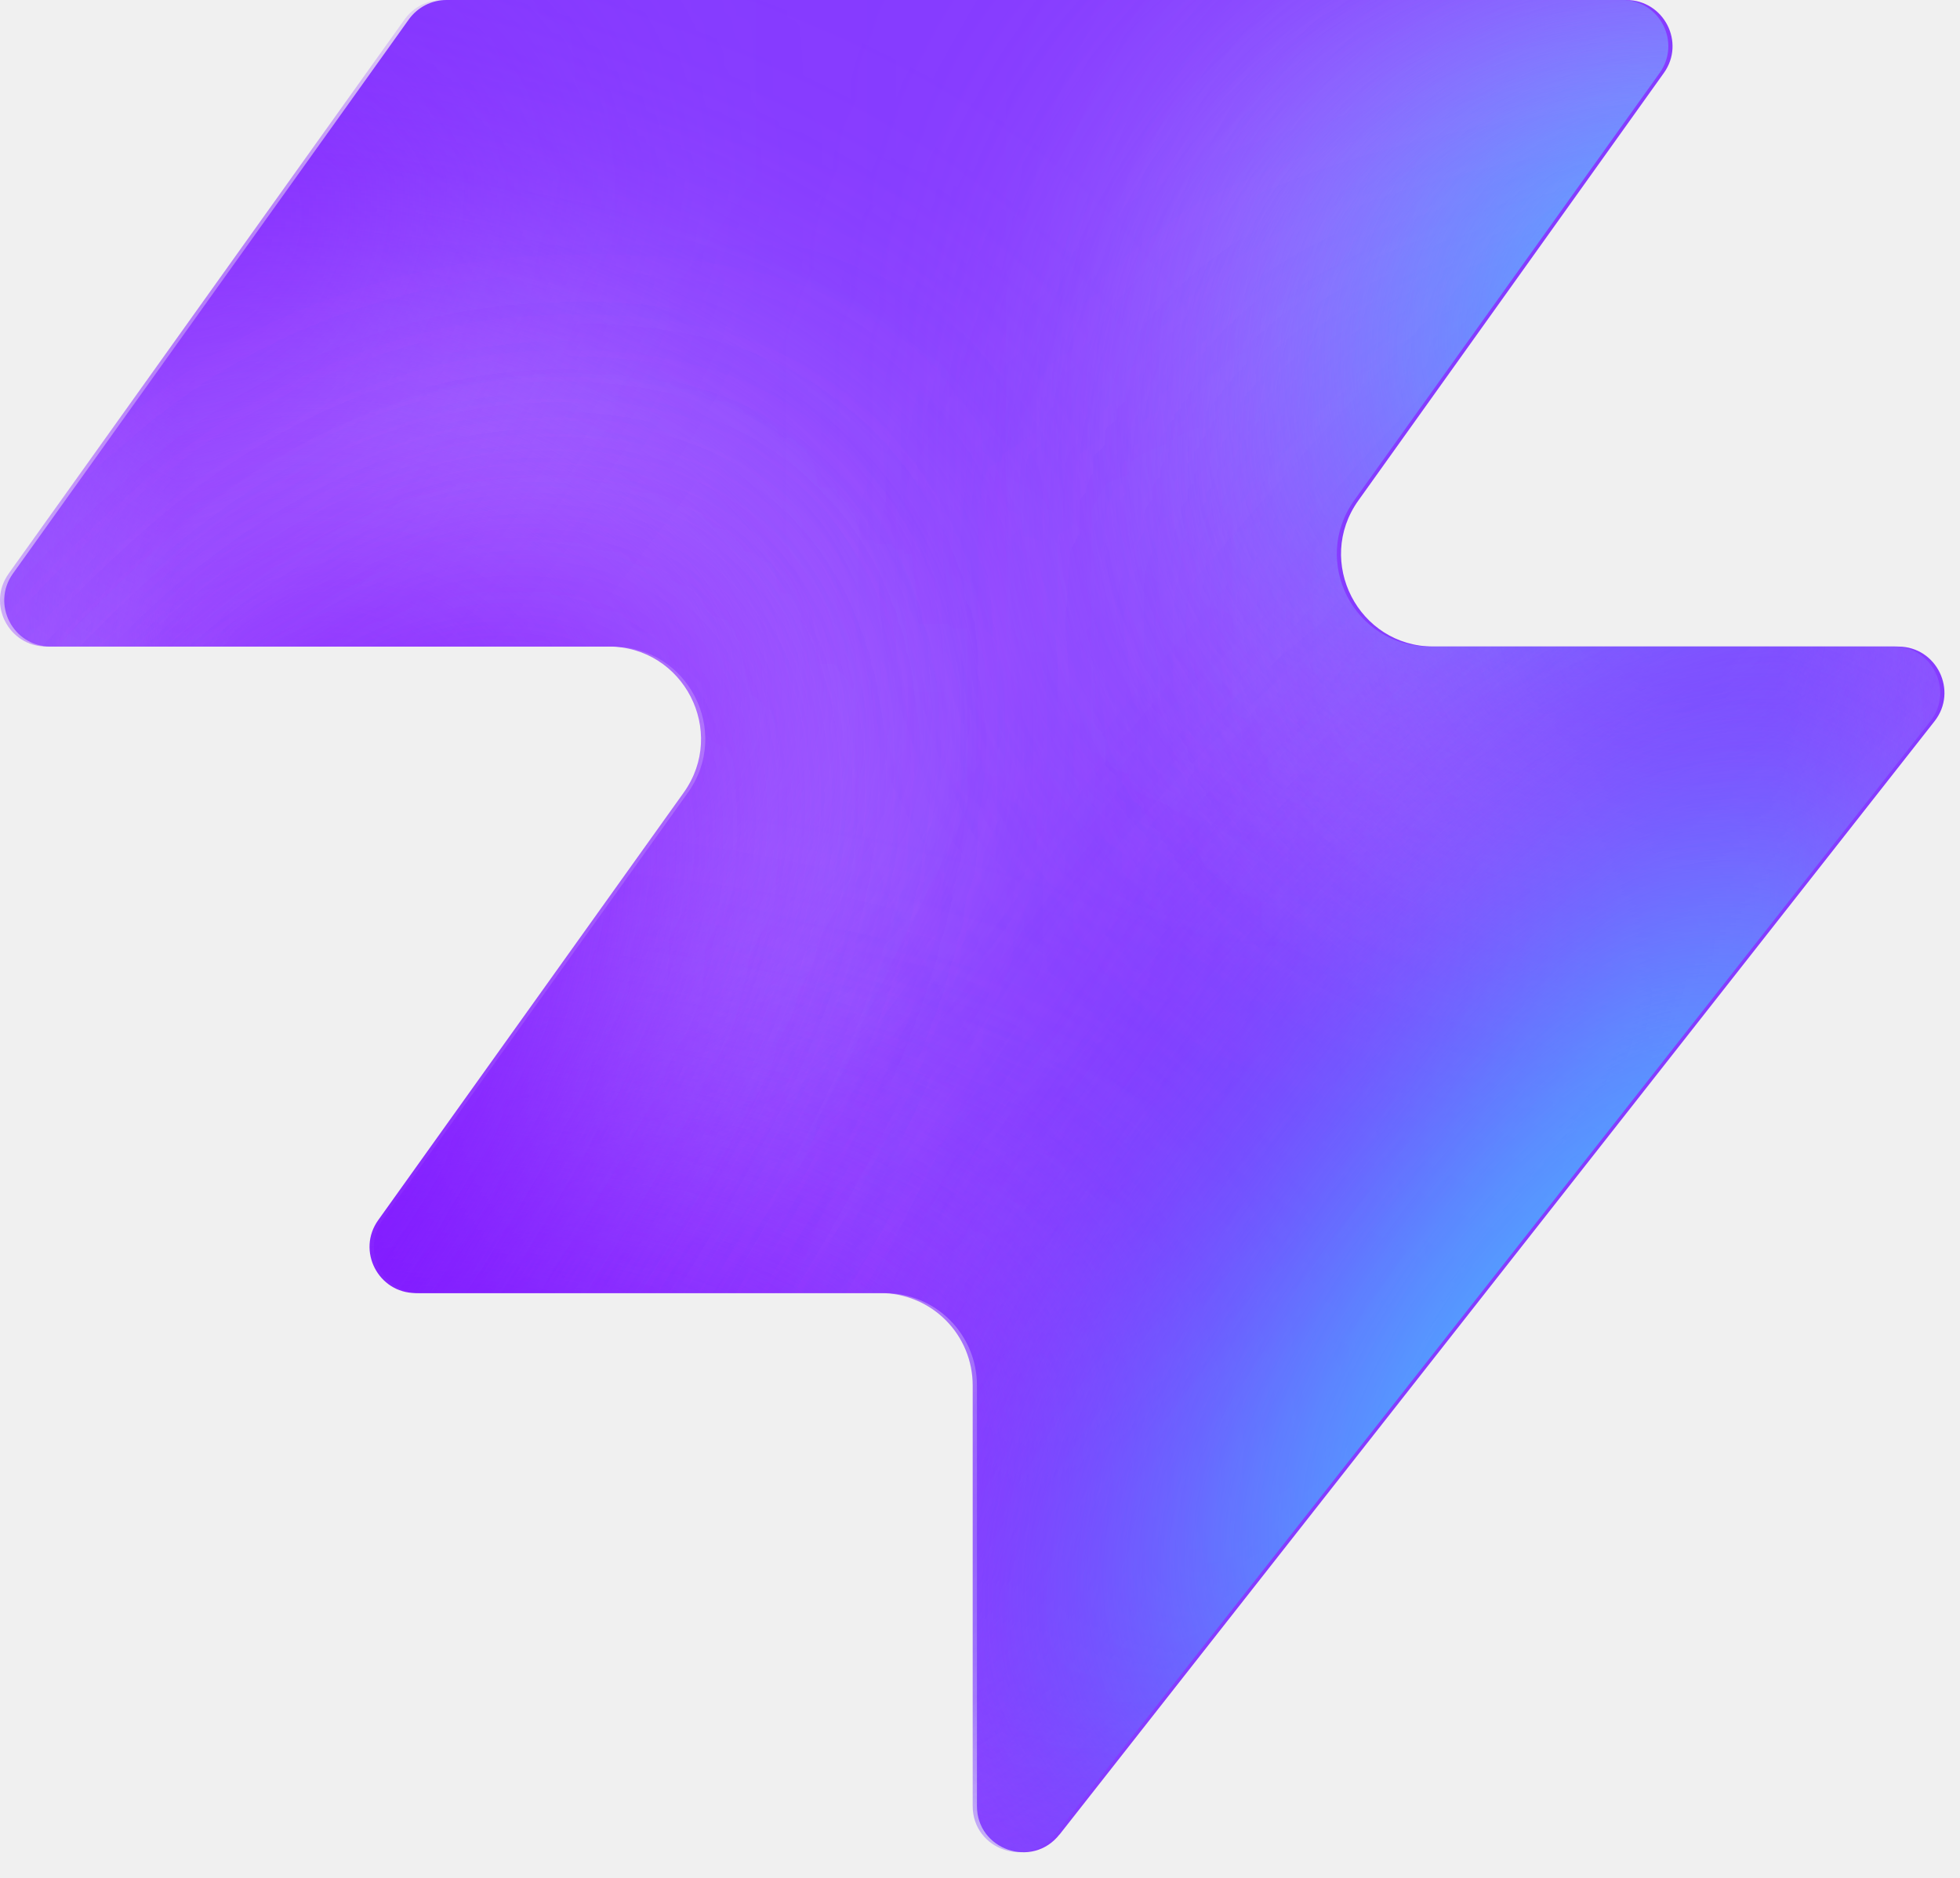
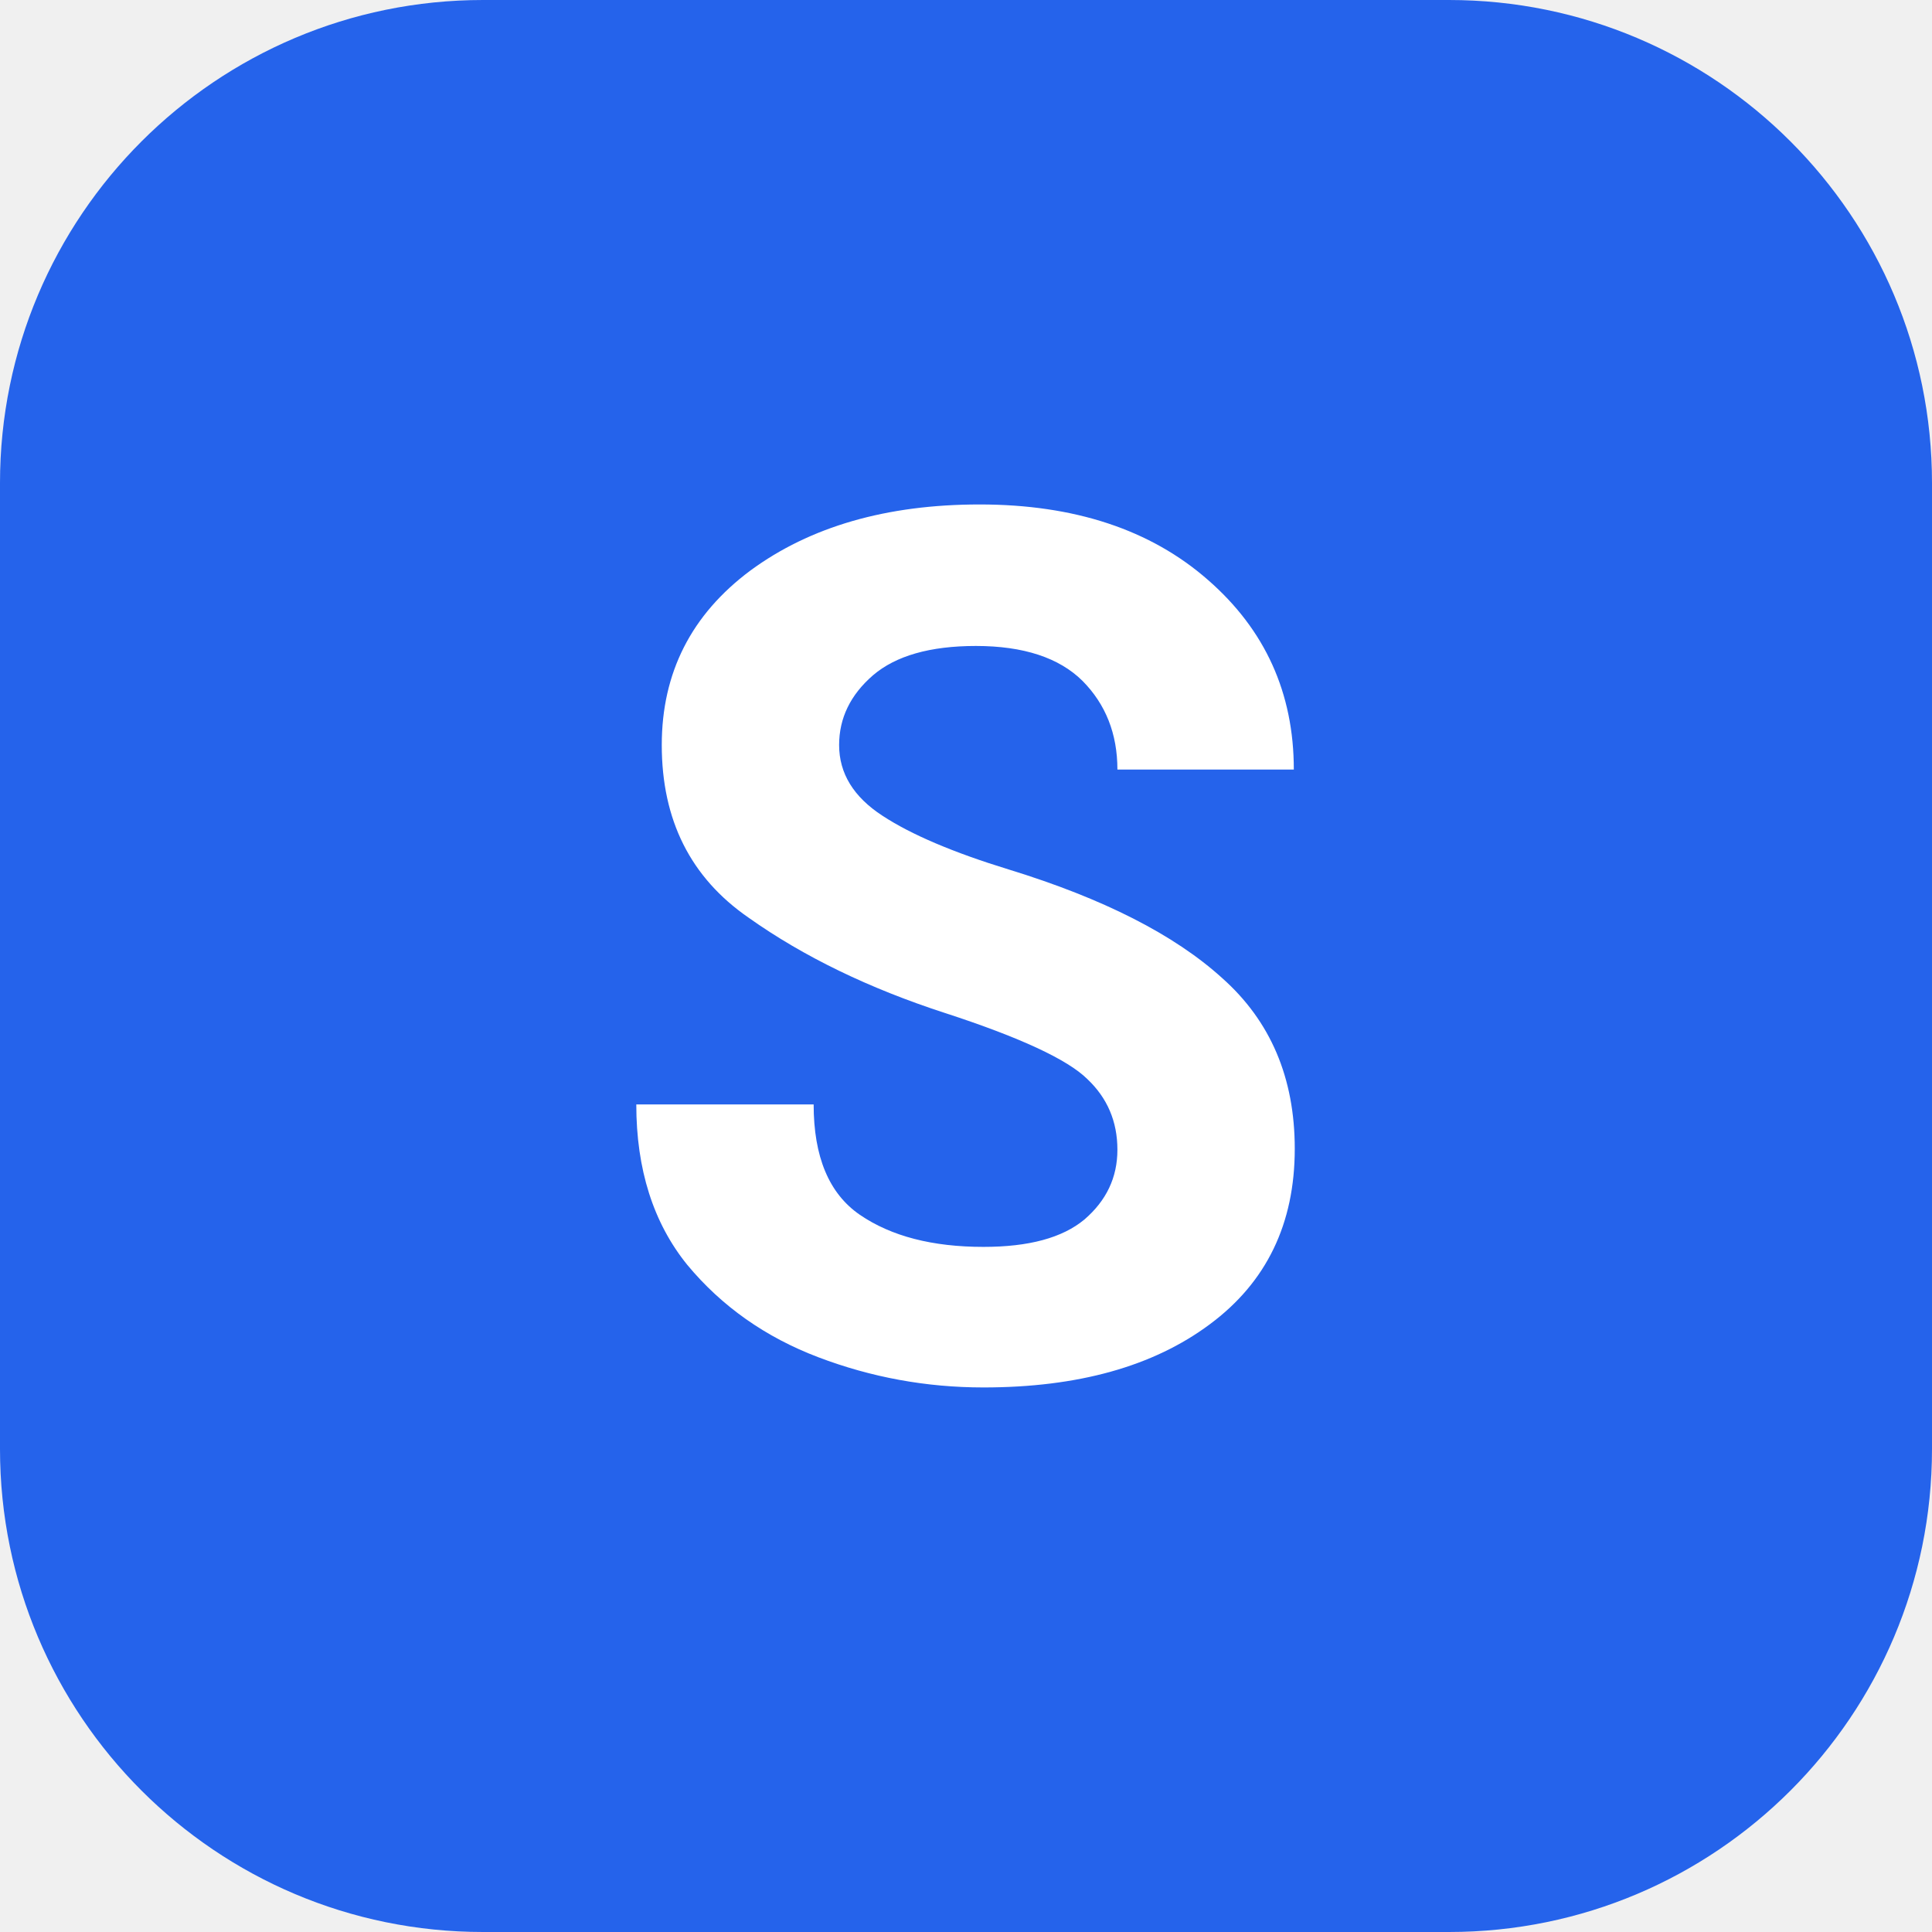
- <svg xmlns="http://www.w3.org/2000/svg" width="48" height="46" fill="none" viewBox="0 0 48 46">
-   <path fill="#863bff" d="M25.946 44.938c-.664.845-2.021.375-2.021-.698V33.937a2.26 2.26 0 0 0-2.262-2.262H10.287c-.92 0-1.456-1.04-.92-1.788l7.48-10.471c1.07-1.497 0-3.578-1.842-3.578H1.237c-.92 0-1.456-1.04-.92-1.788L10.013.474c.214-.297.556-.474.92-.474h28.894c.92 0 1.456 1.04.92 1.788l-7.48 10.471c-1.07 1.498 0 3.579 1.842 3.579h11.377c.943 0 1.473 1.088.89 1.83L25.947 44.94z" style="fill:#863bff;fill:color(display-p3 .525 .23 1);fill-opacity:1" />
-   <mask id="a" width="48" height="46" x="0" y="0" maskUnits="userSpaceOnUse" style="mask-type:alpha">
-     <path fill="#000" d="M25.842 44.938c-.664.844-2.021.375-2.021-.698V33.937a2.26 2.26 0 0 0-2.262-2.262H10.183c-.92 0-1.456-1.04-.92-1.788l7.48-10.471c1.07-1.498 0-3.579-1.842-3.579H1.133c-.92 0-1.456-1.04-.92-1.787L9.91.473c.214-.297.556-.474.92-.474h28.894c.92 0 1.456 1.04.92 1.788l-7.48 10.471c-1.07 1.498 0 3.578 1.842 3.578h11.377c.943 0 1.473 1.088.89 1.832L25.843 44.94z" style="fill:#000;fill-opacity:1" />
-   </mask>
-   <g mask="url(#a)">
-     <g filter="url(#b)">
-       <ellipse cx="5.508" cy="14.704" fill="#ede6ff" rx="5.508" ry="14.704" style="fill:#ede6ff;fill:color(display-p3 .927 .903 1);fill-opacity:1" transform="matrix(.00324 1 1 -.00324 -4.47 31.516)" />
-     </g>
-     <g filter="url(#c)">
-       <ellipse cx="10.399" cy="29.851" fill="#ede6ff" rx="10.399" ry="29.851" style="fill:#ede6ff;fill:color(display-p3 .927 .903 1);fill-opacity:1" transform="matrix(.00324 1 1 -.00324 -39.328 7.883)" />
-     </g>
-     <g filter="url(#d)">
-       <ellipse cx="5.508" cy="30.487" fill="#7e14ff" rx="5.508" ry="30.487" style="fill:#7e14ff;fill:color(display-p3 .492 .077 1);fill-opacity:1" transform="rotate(89.814 -25.913 -14.639)scale(1 -1)" />
-     </g>
-     <g filter="url(#e)">
-       <ellipse cx="5.508" cy="30.599" fill="#7e14ff" rx="5.508" ry="30.599" style="fill:#7e14ff;fill:color(display-p3 .492 .077 1);fill-opacity:1" transform="rotate(89.814 -32.644 -3.334)scale(1 -1)" />
-     </g>
-     <g filter="url(#f)">
-       <ellipse cx="5.508" cy="30.599" fill="#7e14ff" rx="5.508" ry="30.599" style="fill:#7e14ff;fill:color(display-p3 .492 .077 1);fill-opacity:1" transform="matrix(.00324 1 1 -.00324 -34.34 30.47)" />
-     </g>
-     <g filter="url(#g)">
-       <ellipse cx="14.072" cy="22.078" fill="#ede6ff" rx="14.072" ry="22.078" style="fill:#ede6ff;fill:color(display-p3 .927 .903 1);fill-opacity:1" transform="rotate(93.35 24.506 48.493)scale(-1 1)" />
-     </g>
-     <g filter="url(#h)">
-       <ellipse cx="3.47" cy="21.501" fill="#7e14ff" rx="3.47" ry="21.501" style="fill:#7e14ff;fill:color(display-p3 .492 .077 1);fill-opacity:1" transform="rotate(89.009 28.708 47.59)scale(-1 1)" />
-     </g>
-     <g filter="url(#i)">
-       <ellipse cx="3.47" cy="21.501" fill="#7e14ff" rx="3.47" ry="21.501" style="fill:#7e14ff;fill:color(display-p3 .492 .077 1);fill-opacity:1" transform="rotate(89.009 28.708 47.59)scale(-1 1)" />
-     </g>
-     <g filter="url(#j)">
-       <ellipse cx=".387" cy="8.972" fill="#7e14ff" rx="4.407" ry="29.108" style="fill:#7e14ff;fill:color(display-p3 .492 .077 1);fill-opacity:1" transform="rotate(39.51 .387 8.972)" />
-     </g>
-     <g filter="url(#k)">
-       <ellipse cx="47.523" cy="-6.092" fill="#7e14ff" rx="4.407" ry="29.108" style="fill:#7e14ff;fill:color(display-p3 .492 .077 1);fill-opacity:1" transform="rotate(37.892 47.523 -6.092)" />
-     </g>
-     <g filter="url(#l)">
-       <ellipse cx="41.412" cy="6.333" fill="#47bfff" rx="5.971" ry="9.665" style="fill:#47bfff;fill:color(display-p3 .28 .748 1);fill-opacity:1" transform="rotate(37.892 41.412 6.333)" />
-     </g>
-     <g filter="url(#m)">
-       <ellipse cx="-1.879" cy="38.332" fill="#7e14ff" rx="4.407" ry="29.108" style="fill:#7e14ff;fill:color(display-p3 .492 .077 1);fill-opacity:1" transform="rotate(37.892 -1.88 38.332)" />
-     </g>
-     <g filter="url(#n)">
-       <ellipse cx="-1.879" cy="38.332" fill="#7e14ff" rx="4.407" ry="29.108" style="fill:#7e14ff;fill:color(display-p3 .492 .077 1);fill-opacity:1" transform="rotate(37.892 -1.88 38.332)" />
-     </g>
-     <g filter="url(#o)">
-       <ellipse cx="35.651" cy="29.907" fill="#7e14ff" rx="4.407" ry="29.108" style="fill:#7e14ff;fill:color(display-p3 .492 .077 1);fill-opacity:1" transform="rotate(37.892 35.651 29.907)" />
-     </g>
-     <g filter="url(#p)">
-       <ellipse cx="38.418" cy="32.4" fill="#47bfff" rx="5.971" ry="15.297" style="fill:#47bfff;fill:color(display-p3 .28 .748 1);fill-opacity:1" transform="rotate(37.892 38.418 32.4)" />
-     </g>
-   </g>
-   <defs>
-     <filter id="b" width="60.045" height="41.654" x="-19.77" y="16.149" color-interpolation-filters="sRGB" filterUnits="userSpaceOnUse">
-       <feFlood flood-opacity="0" result="BackgroundImageFix" />
-       <feBlend in="SourceGraphic" in2="BackgroundImageFix" result="shape" />
-       <feGaussianBlur result="effect1_foregroundBlur_2002_17158" stdDeviation="7.659" />
-     </filter>
-     <filter id="c" width="90.34" height="51.437" x="-54.613" y="-7.533" color-interpolation-filters="sRGB" filterUnits="userSpaceOnUse">
-       <feFlood flood-opacity="0" result="BackgroundImageFix" />
-       <feBlend in="SourceGraphic" in2="BackgroundImageFix" result="shape" />
-       <feGaussianBlur result="effect1_foregroundBlur_2002_17158" stdDeviation="7.659" />
-     </filter>
-     <filter id="d" width="79.355" height="29.4" x="-49.64" y="2.03" color-interpolation-filters="sRGB" filterUnits="userSpaceOnUse">
-       <feFlood flood-opacity="0" result="BackgroundImageFix" />
-       <feBlend in="SourceGraphic" in2="BackgroundImageFix" result="shape" />
-       <feGaussianBlur result="effect1_foregroundBlur_2002_17158" stdDeviation="4.596" />
-     </filter>
-     <filter id="e" width="79.579" height="29.4" x="-45.045" y="20.029" color-interpolation-filters="sRGB" filterUnits="userSpaceOnUse">
-       <feFlood flood-opacity="0" result="BackgroundImageFix" />
-       <feBlend in="SourceGraphic" in2="BackgroundImageFix" result="shape" />
-       <feGaussianBlur result="effect1_foregroundBlur_2002_17158" stdDeviation="4.596" />
-     </filter>
-     <filter id="f" width="79.579" height="29.4" x="-43.513" y="21.178" color-interpolation-filters="sRGB" filterUnits="userSpaceOnUse">
-       <feFlood flood-opacity="0" result="BackgroundImageFix" />
-       <feBlend in="SourceGraphic" in2="BackgroundImageFix" result="shape" />
-       <feGaussianBlur result="effect1_foregroundBlur_2002_17158" stdDeviation="4.596" />
-     </filter>
-     <filter id="g" width="74.749" height="58.852" x="15.756" y="-17.901" color-interpolation-filters="sRGB" filterUnits="userSpaceOnUse">
-       <feFlood flood-opacity="0" result="BackgroundImageFix" />
-       <feBlend in="SourceGraphic" in2="BackgroundImageFix" result="shape" />
-       <feGaussianBlur result="effect1_foregroundBlur_2002_17158" stdDeviation="7.659" />
-     </filter>
-     <filter id="h" width="61.377" height="25.362" x="23.548" y="2.284" color-interpolation-filters="sRGB" filterUnits="userSpaceOnUse">
-       <feFlood flood-opacity="0" result="BackgroundImageFix" />
-       <feBlend in="SourceGraphic" in2="BackgroundImageFix" result="shape" />
-       <feGaussianBlur result="effect1_foregroundBlur_2002_17158" stdDeviation="4.596" />
-     </filter>
-     <filter id="i" width="61.377" height="25.362" x="23.548" y="2.284" color-interpolation-filters="sRGB" filterUnits="userSpaceOnUse">
-       <feFlood flood-opacity="0" result="BackgroundImageFix" />
-       <feBlend in="SourceGraphic" in2="BackgroundImageFix" result="shape" />
-       <feGaussianBlur result="effect1_foregroundBlur_2002_17158" stdDeviation="4.596" />
-     </filter>
-     <filter id="j" width="56.045" height="63.649" x="-27.636" y="-22.853" color-interpolation-filters="sRGB" filterUnits="userSpaceOnUse">
-       <feFlood flood-opacity="0" result="BackgroundImageFix" />
-       <feBlend in="SourceGraphic" in2="BackgroundImageFix" result="shape" />
-       <feGaussianBlur result="effect1_foregroundBlur_2002_17158" stdDeviation="4.596" />
-     </filter>
-     <filter id="k" width="54.814" height="64.646" x="20.116" y="-38.415" color-interpolation-filters="sRGB" filterUnits="userSpaceOnUse">
-       <feFlood flood-opacity="0" result="BackgroundImageFix" />
-       <feBlend in="SourceGraphic" in2="BackgroundImageFix" result="shape" />
-       <feGaussianBlur result="effect1_foregroundBlur_2002_17158" stdDeviation="4.596" />
-     </filter>
-     <filter id="l" width="33.541" height="35.313" x="24.641" y="-11.323" color-interpolation-filters="sRGB" filterUnits="userSpaceOnUse">
-       <feFlood flood-opacity="0" result="BackgroundImageFix" />
-       <feBlend in="SourceGraphic" in2="BackgroundImageFix" result="shape" />
-       <feGaussianBlur result="effect1_foregroundBlur_2002_17158" stdDeviation="4.596" />
-     </filter>
-     <filter id="m" width="54.814" height="64.646" x="-29.286" y="6.009" color-interpolation-filters="sRGB" filterUnits="userSpaceOnUse">
-       <feFlood flood-opacity="0" result="BackgroundImageFix" />
-       <feBlend in="SourceGraphic" in2="BackgroundImageFix" result="shape" />
-       <feGaussianBlur result="effect1_foregroundBlur_2002_17158" stdDeviation="4.596" />
-     </filter>
-     <filter id="n" width="54.814" height="64.646" x="-29.286" y="6.009" color-interpolation-filters="sRGB" filterUnits="userSpaceOnUse">
-       <feFlood flood-opacity="0" result="BackgroundImageFix" />
-       <feBlend in="SourceGraphic" in2="BackgroundImageFix" result="shape" />
-       <feGaussianBlur result="effect1_foregroundBlur_2002_17158" stdDeviation="4.596" />
-     </filter>
-     <filter id="o" width="54.814" height="64.646" x="8.244" y="-2.416" color-interpolation-filters="sRGB" filterUnits="userSpaceOnUse">
-       <feFlood flood-opacity="0" result="BackgroundImageFix" />
-       <feBlend in="SourceGraphic" in2="BackgroundImageFix" result="shape" />
-       <feGaussianBlur result="effect1_foregroundBlur_2002_17158" stdDeviation="4.596" />
-     </filter>
-     <filter id="p" width="39.409" height="43.623" x="18.713" y="10.588" color-interpolation-filters="sRGB" filterUnits="userSpaceOnUse">
-       <feFlood flood-opacity="0" result="BackgroundImageFix" />
-       <feBlend in="SourceGraphic" in2="BackgroundImageFix" result="shape" />
-       <feGaussianBlur result="effect1_foregroundBlur_2002_17158" stdDeviation="4.596" />
-     </filter>
-   </defs>
+ <svg xmlns="http://www.w3.org/2000/svg" viewBox="0 0 32 32" width="32" height="32">
+   <rect width="32" height="32" rx="8" fill="#2563EB" />
+   <text x="50%" y="54%" text-anchor="middle" dominant-baseline="middle" fill="#FFFFFF" font-family="-apple-system, BlinkMacSystemFont, 'Segoe UI', Roboto, Helvetica, Arial, sans-serif" font-weight="700" font-size="20">S</text>
</svg>
